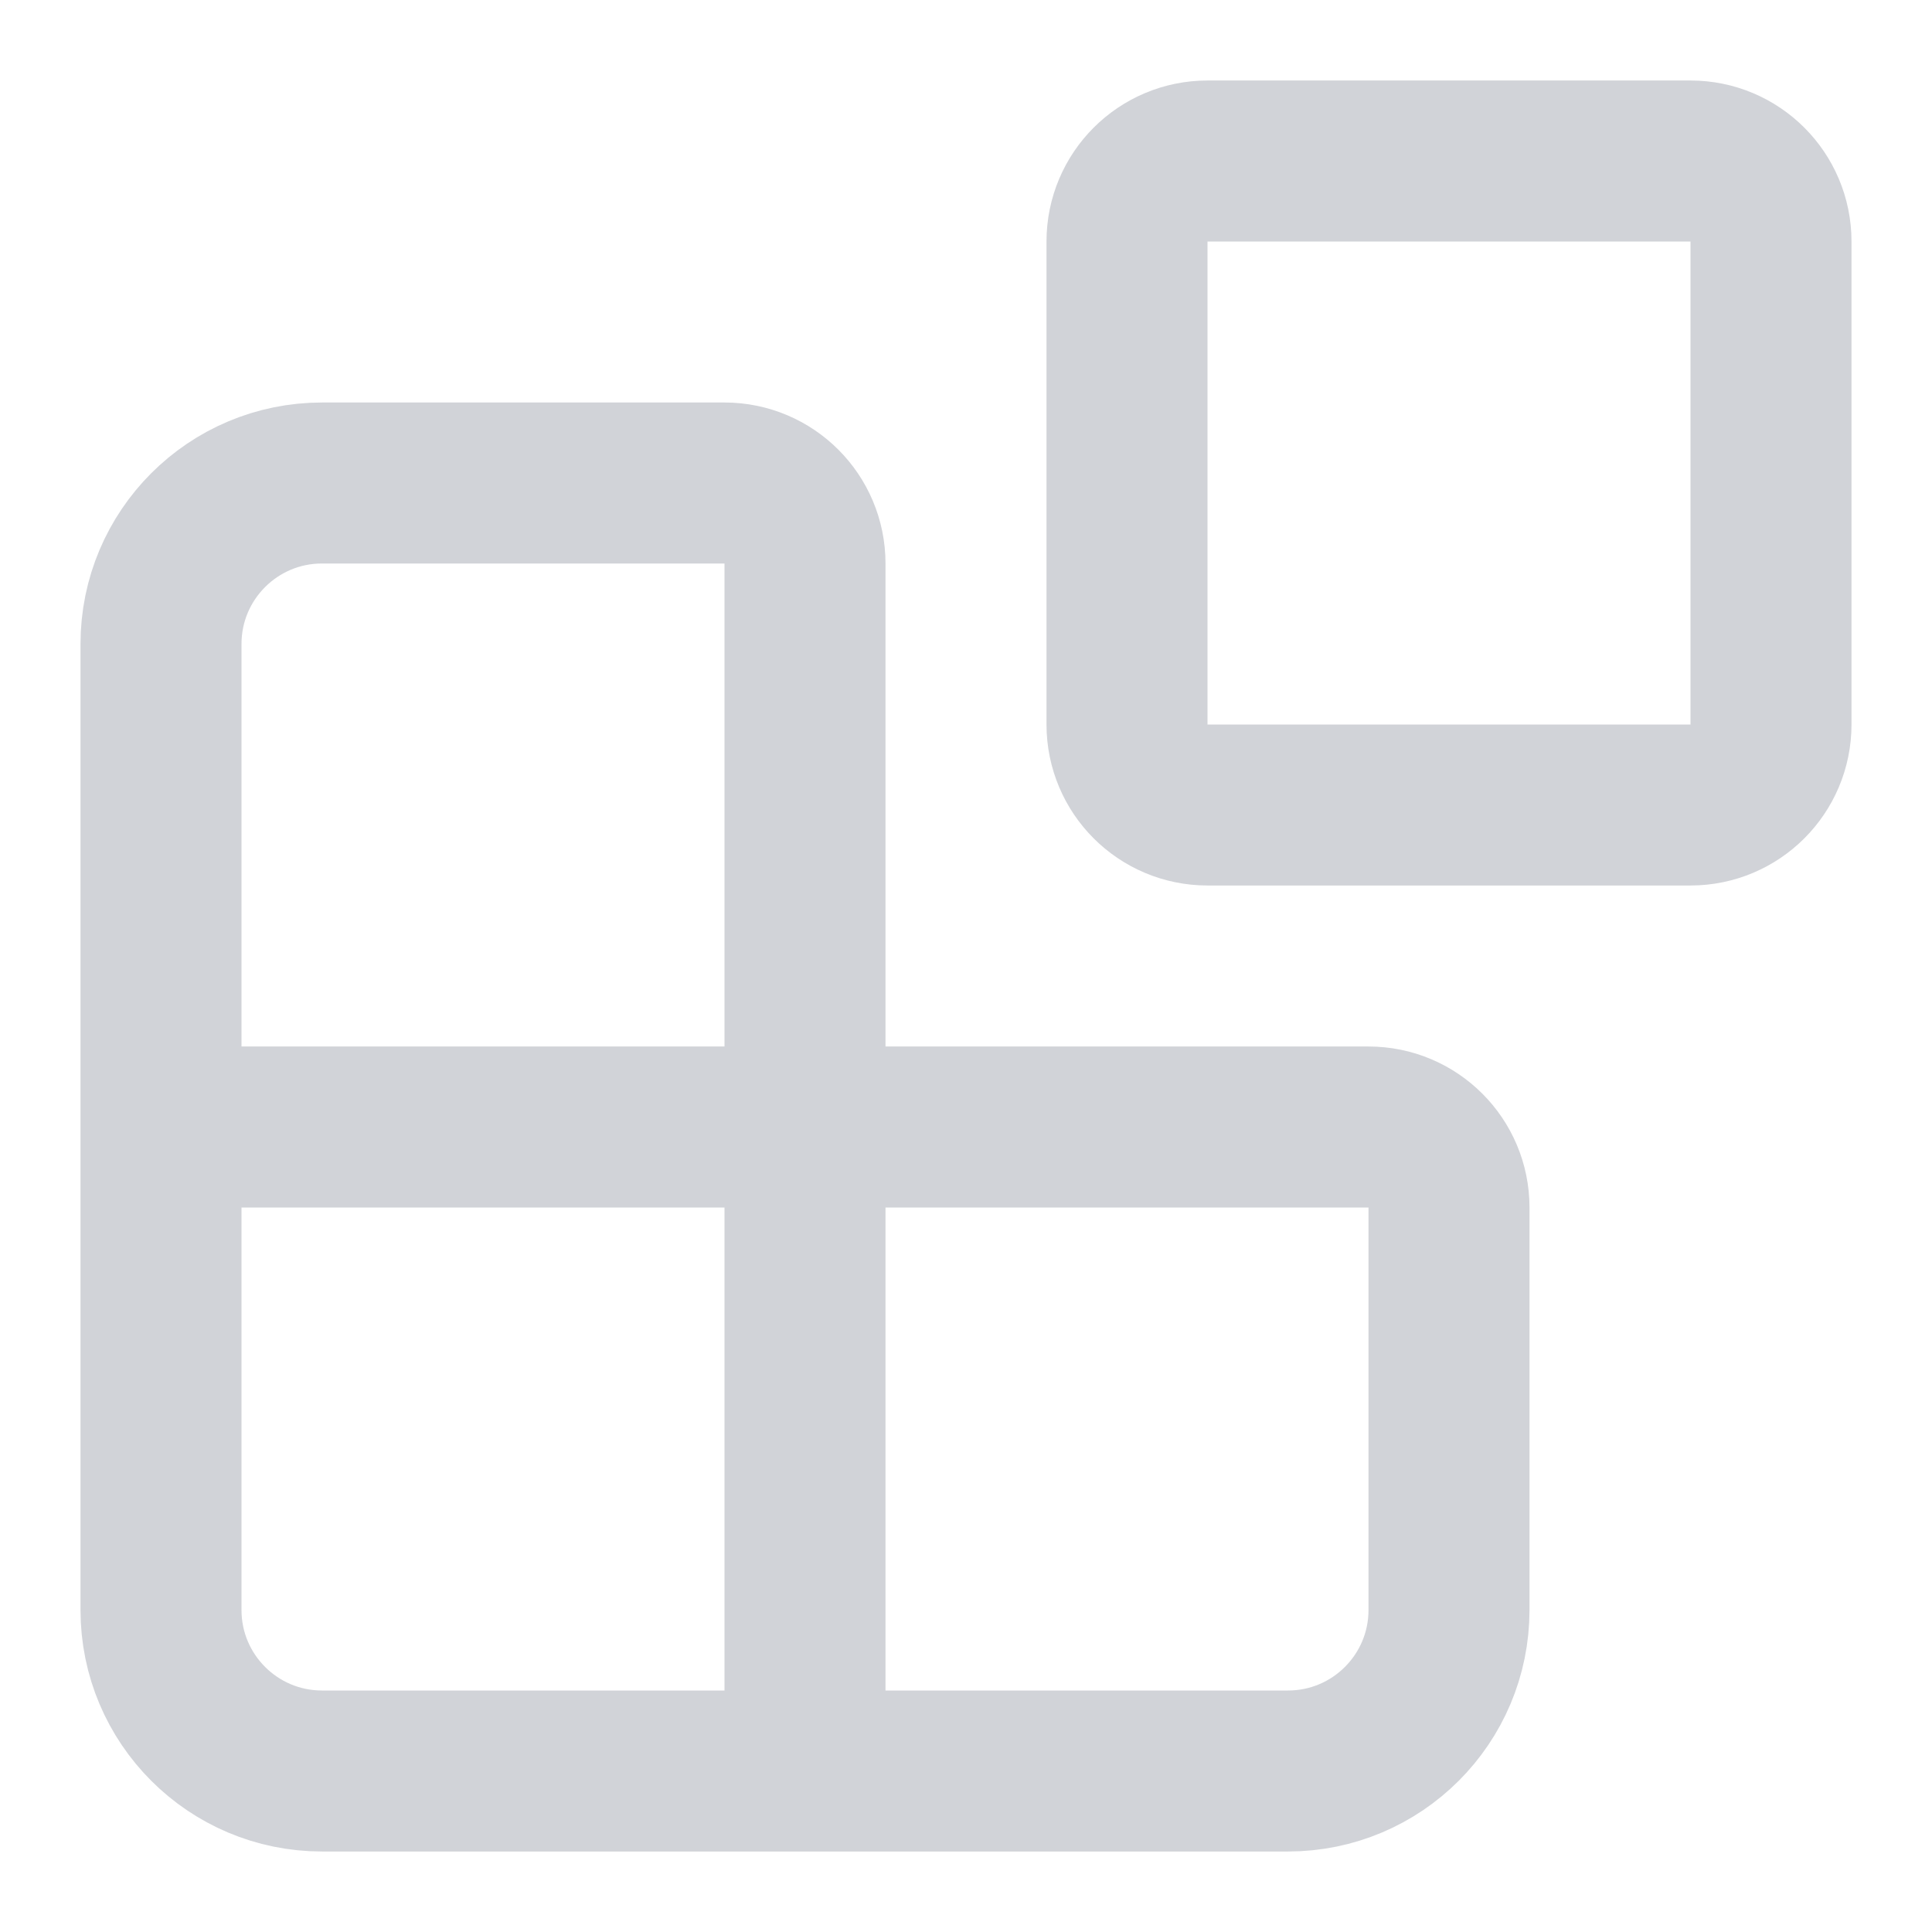
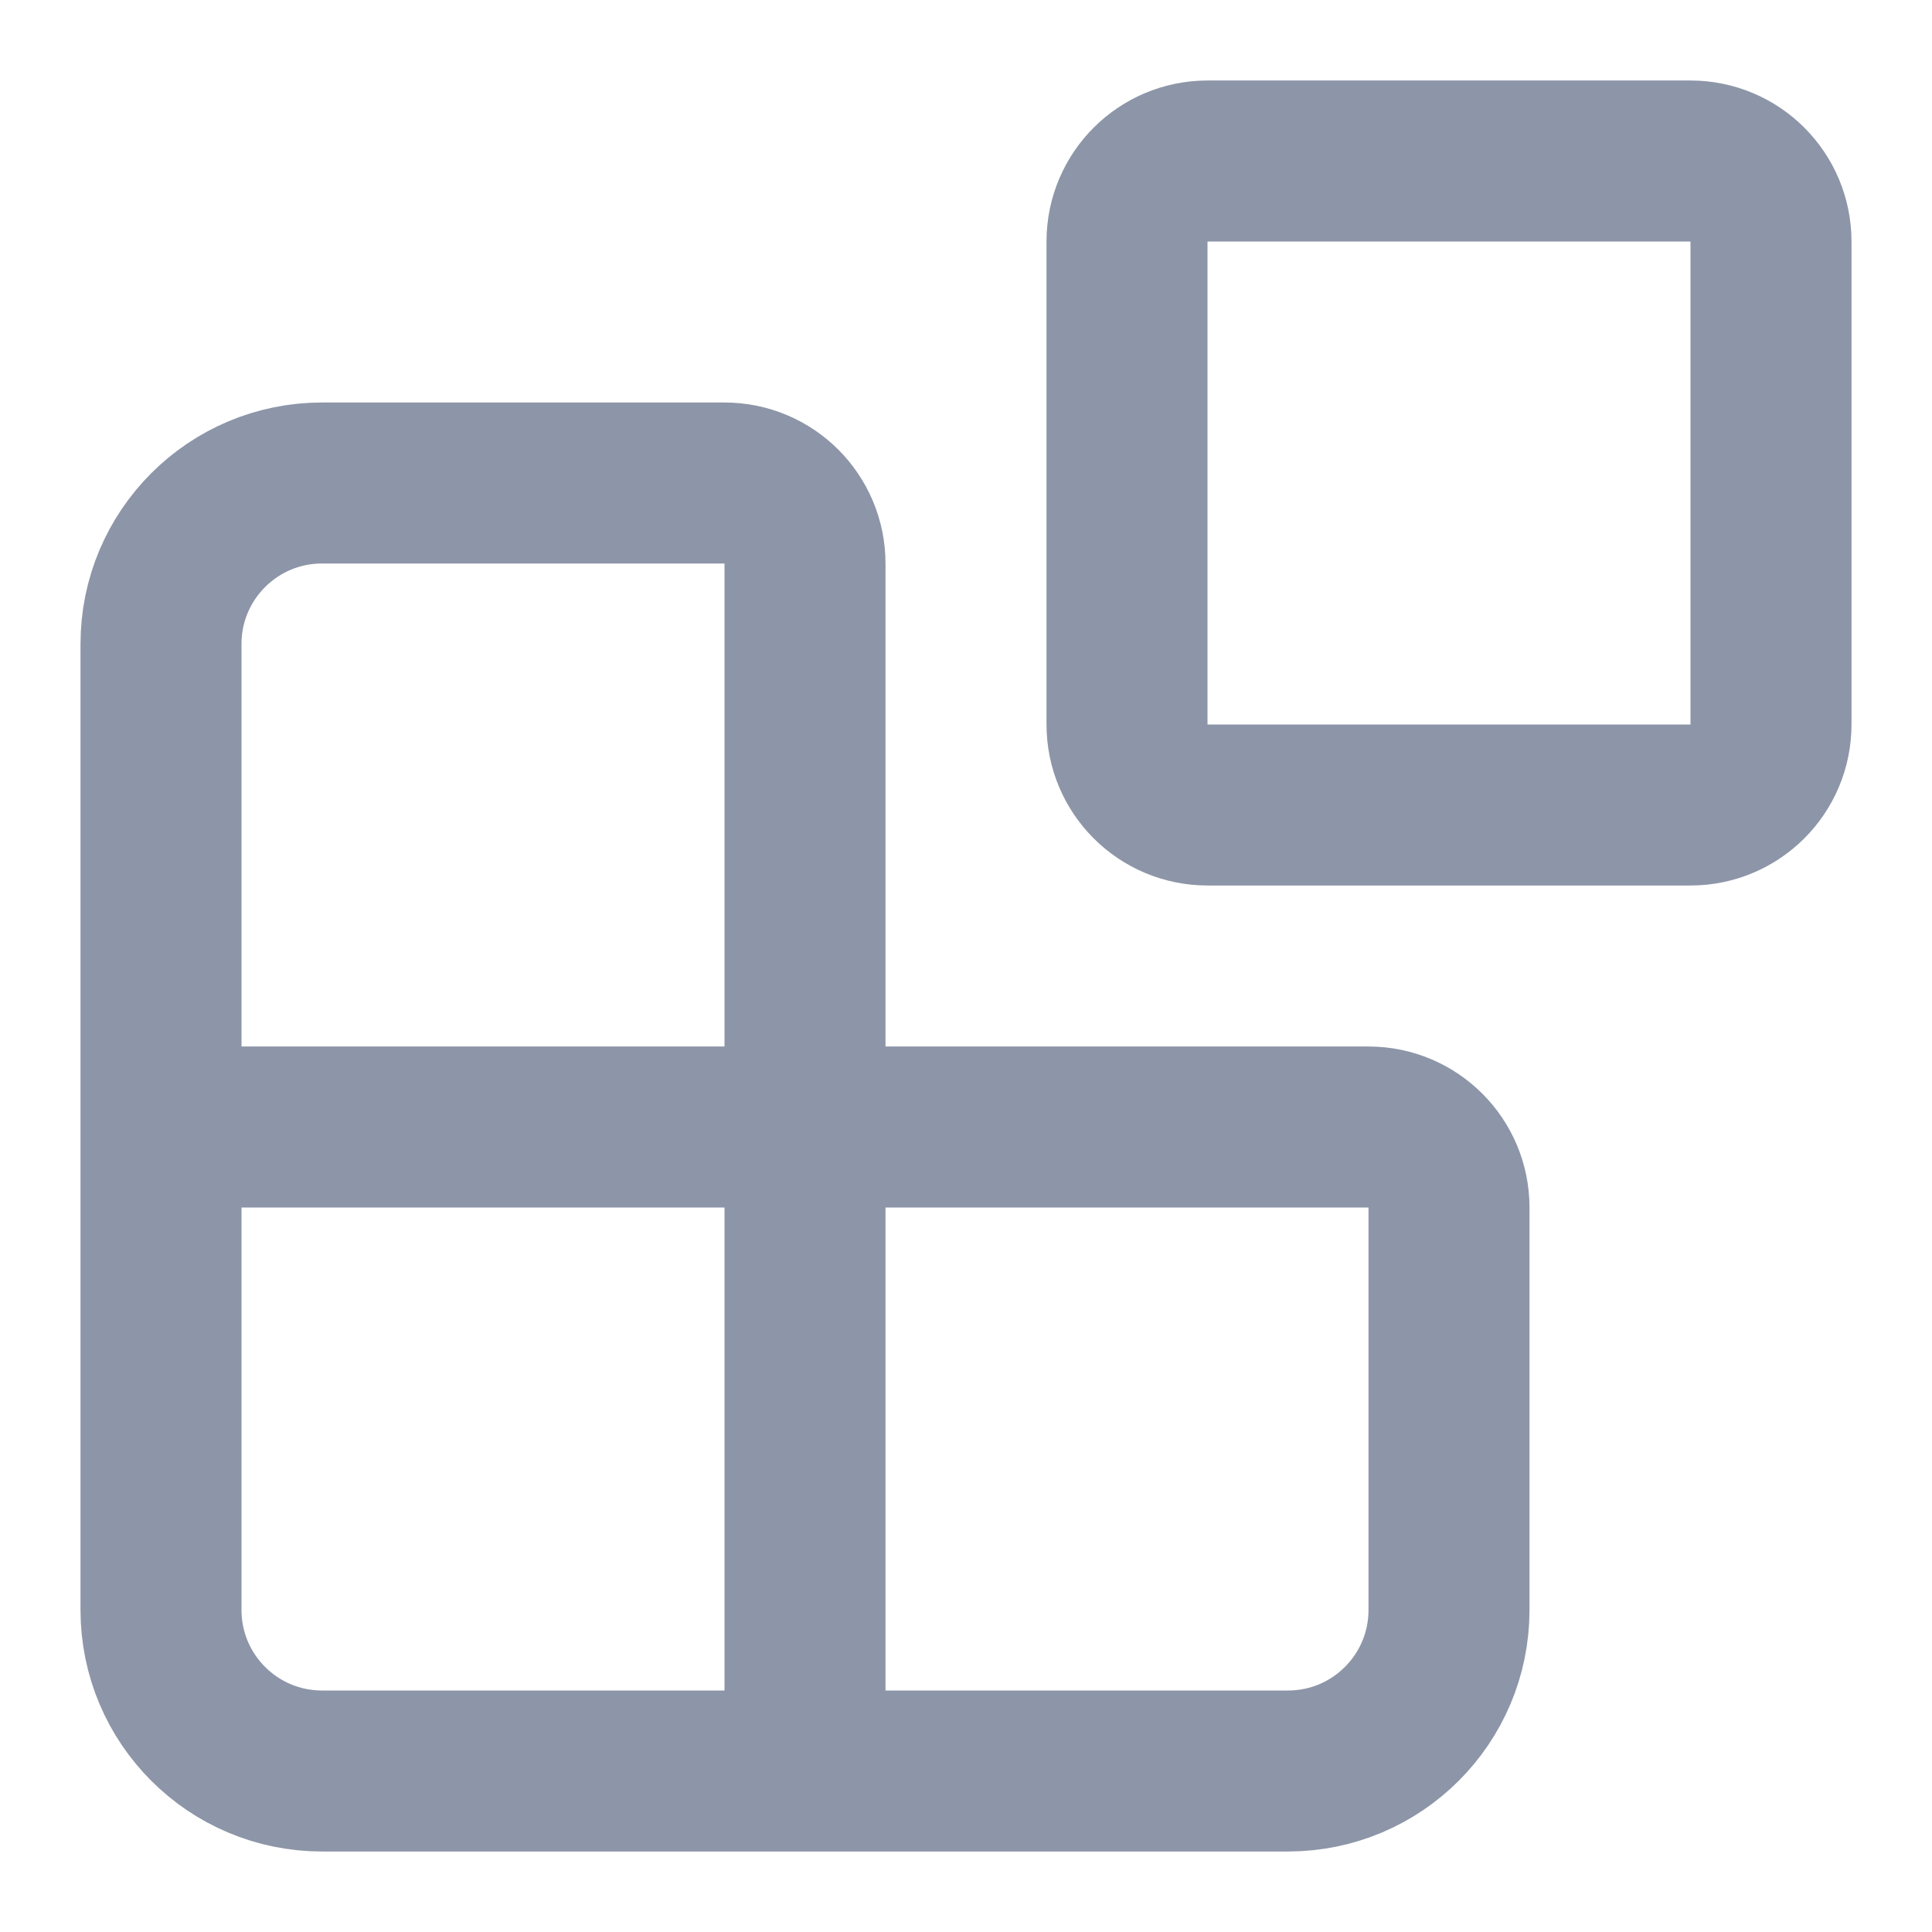
- <svg xmlns="http://www.w3.org/2000/svg" width="24" height="24" viewBox="0 0 24 24" fill="none" stroke="#d1d3d8" stroke-width="2" stroke-linecap="round" stroke-linejoin="round">
+ <svg xmlns="http://www.w3.org/2000/svg" width="24" height="24" viewBox="0 0 24 24" fill="none" stroke="#8d96a8" stroke-width="2" stroke-linecap="round" stroke-linejoin="round">
  <path d="M10 22V7a1 1 0 0 0-1-1H4a2 2 0 0 0-2 2v12a2 2 0 0 0 2 2h12a2 2 0 0 0 2-2v-5a1 1 0 0 0-1-1H2" />
  <rect x="14" y="2" width="8" height="8" rx="1" />
</svg>
